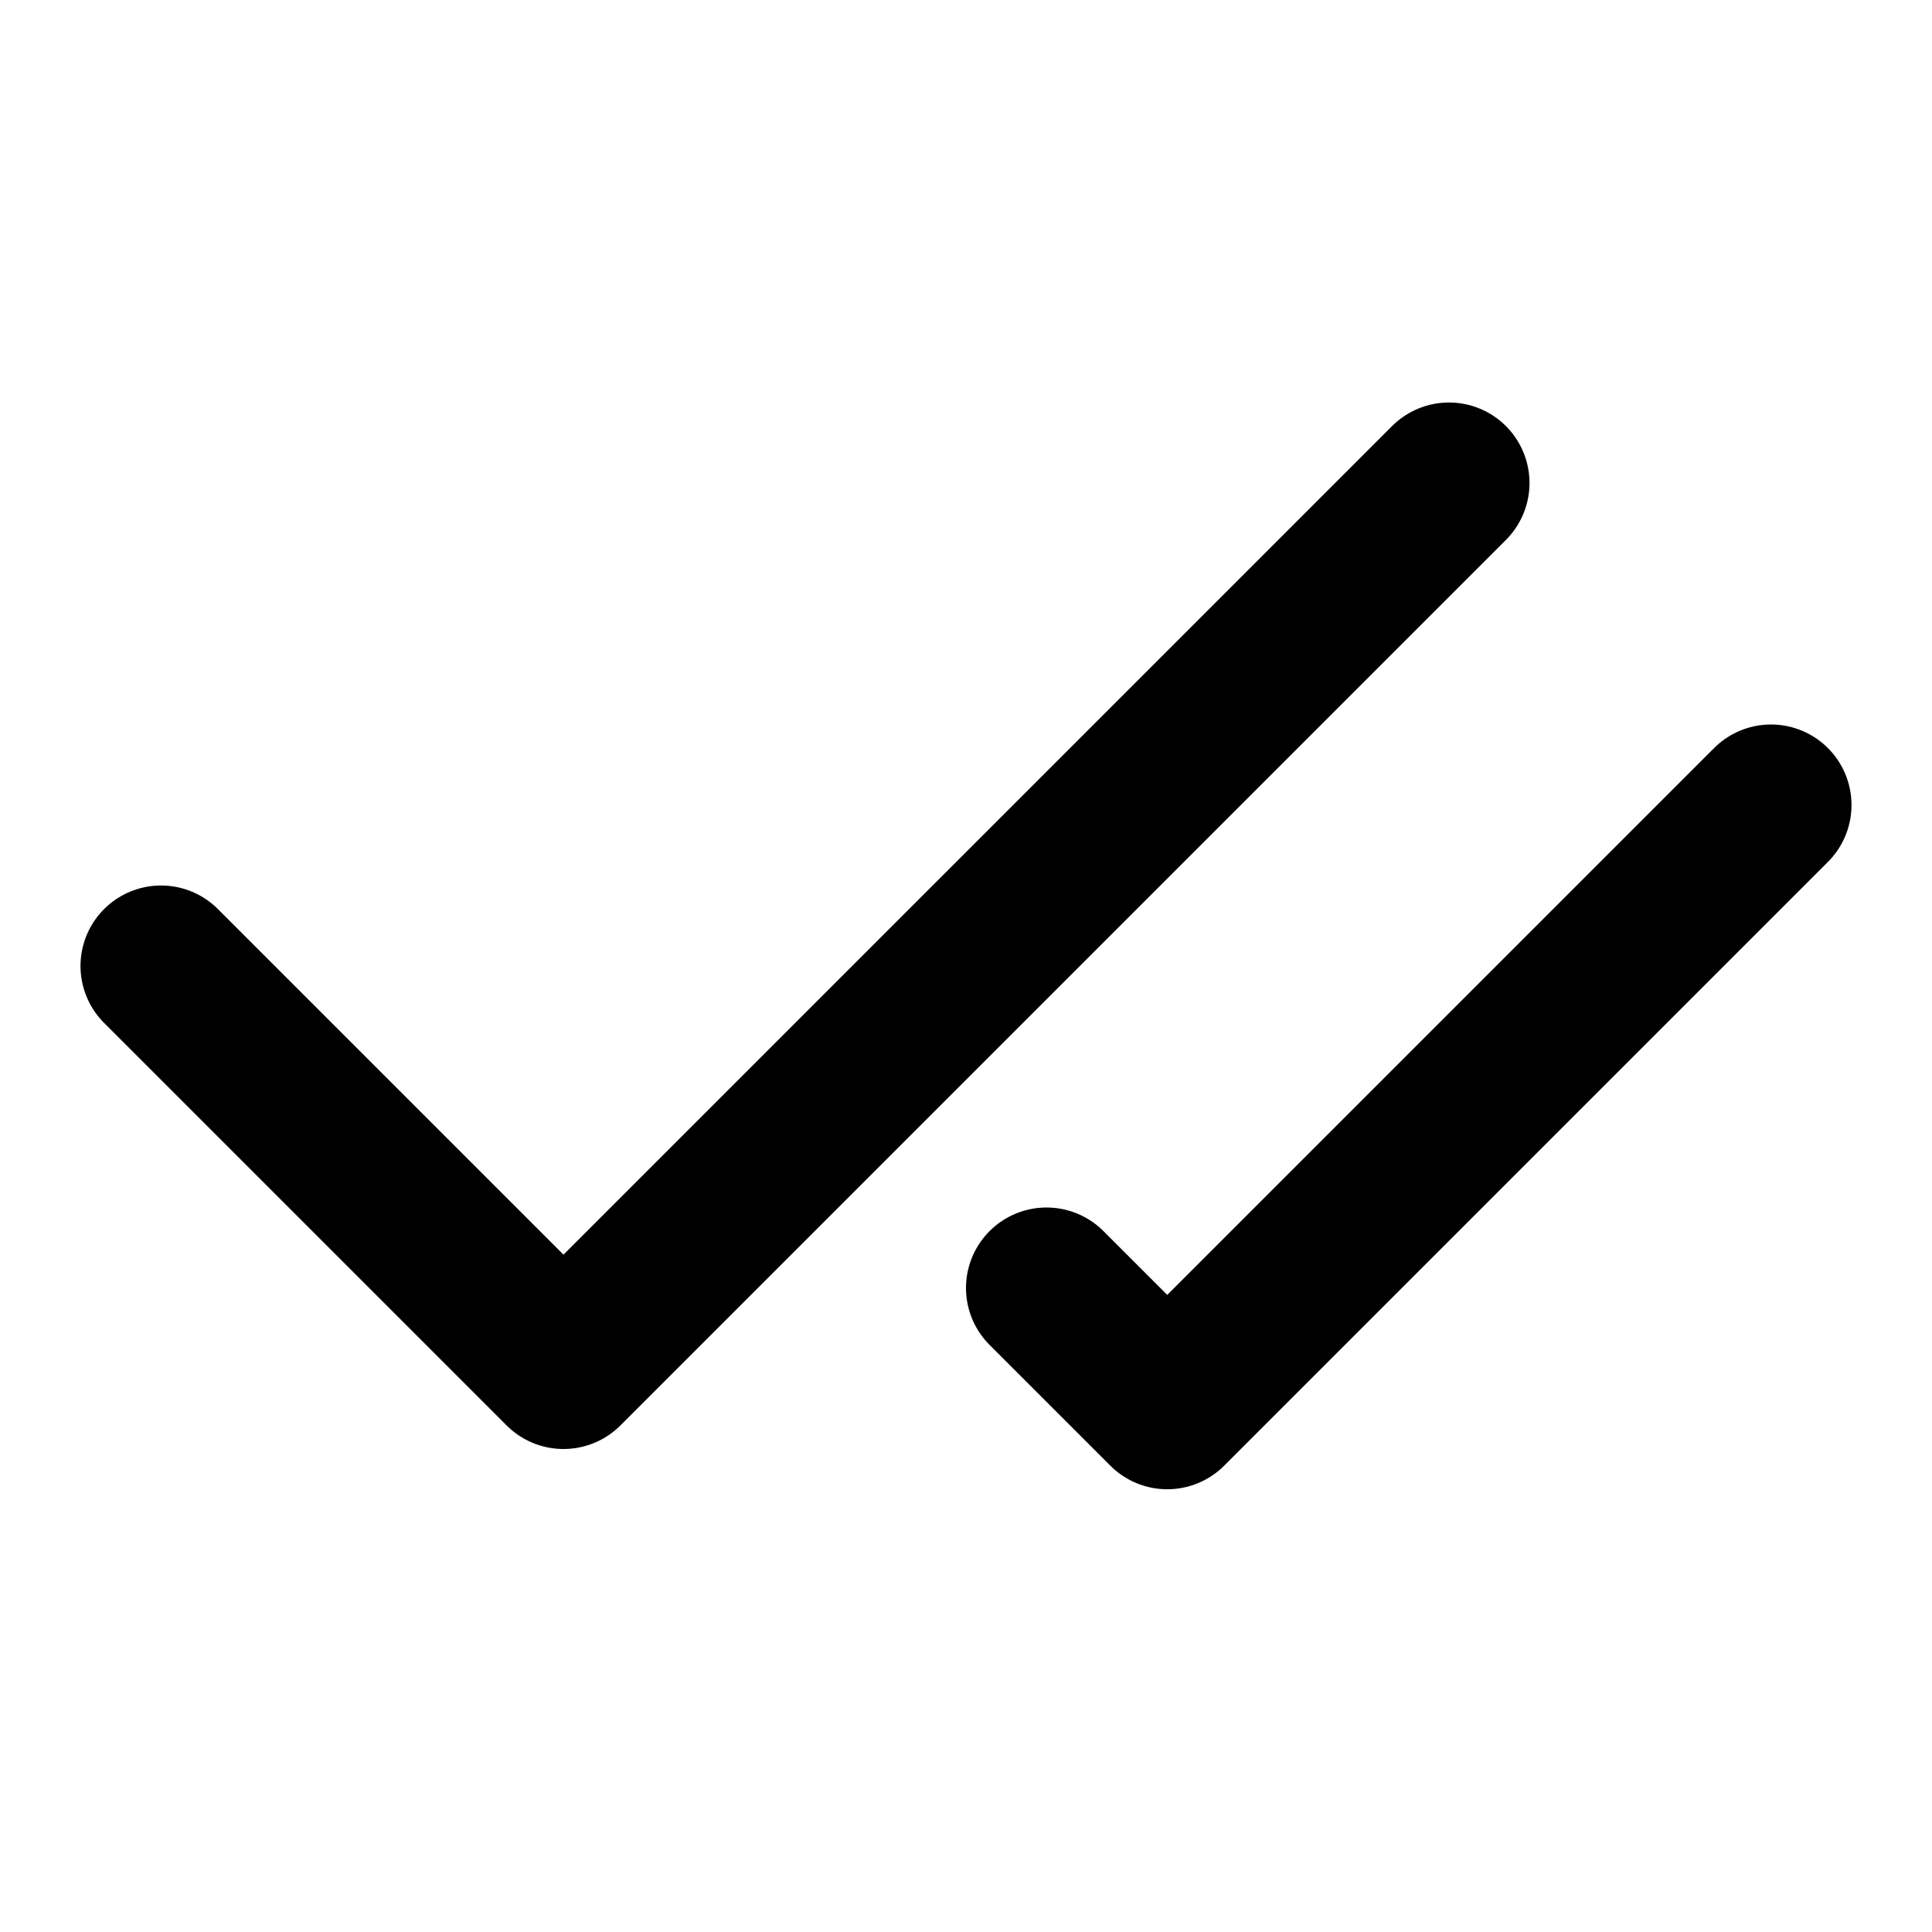
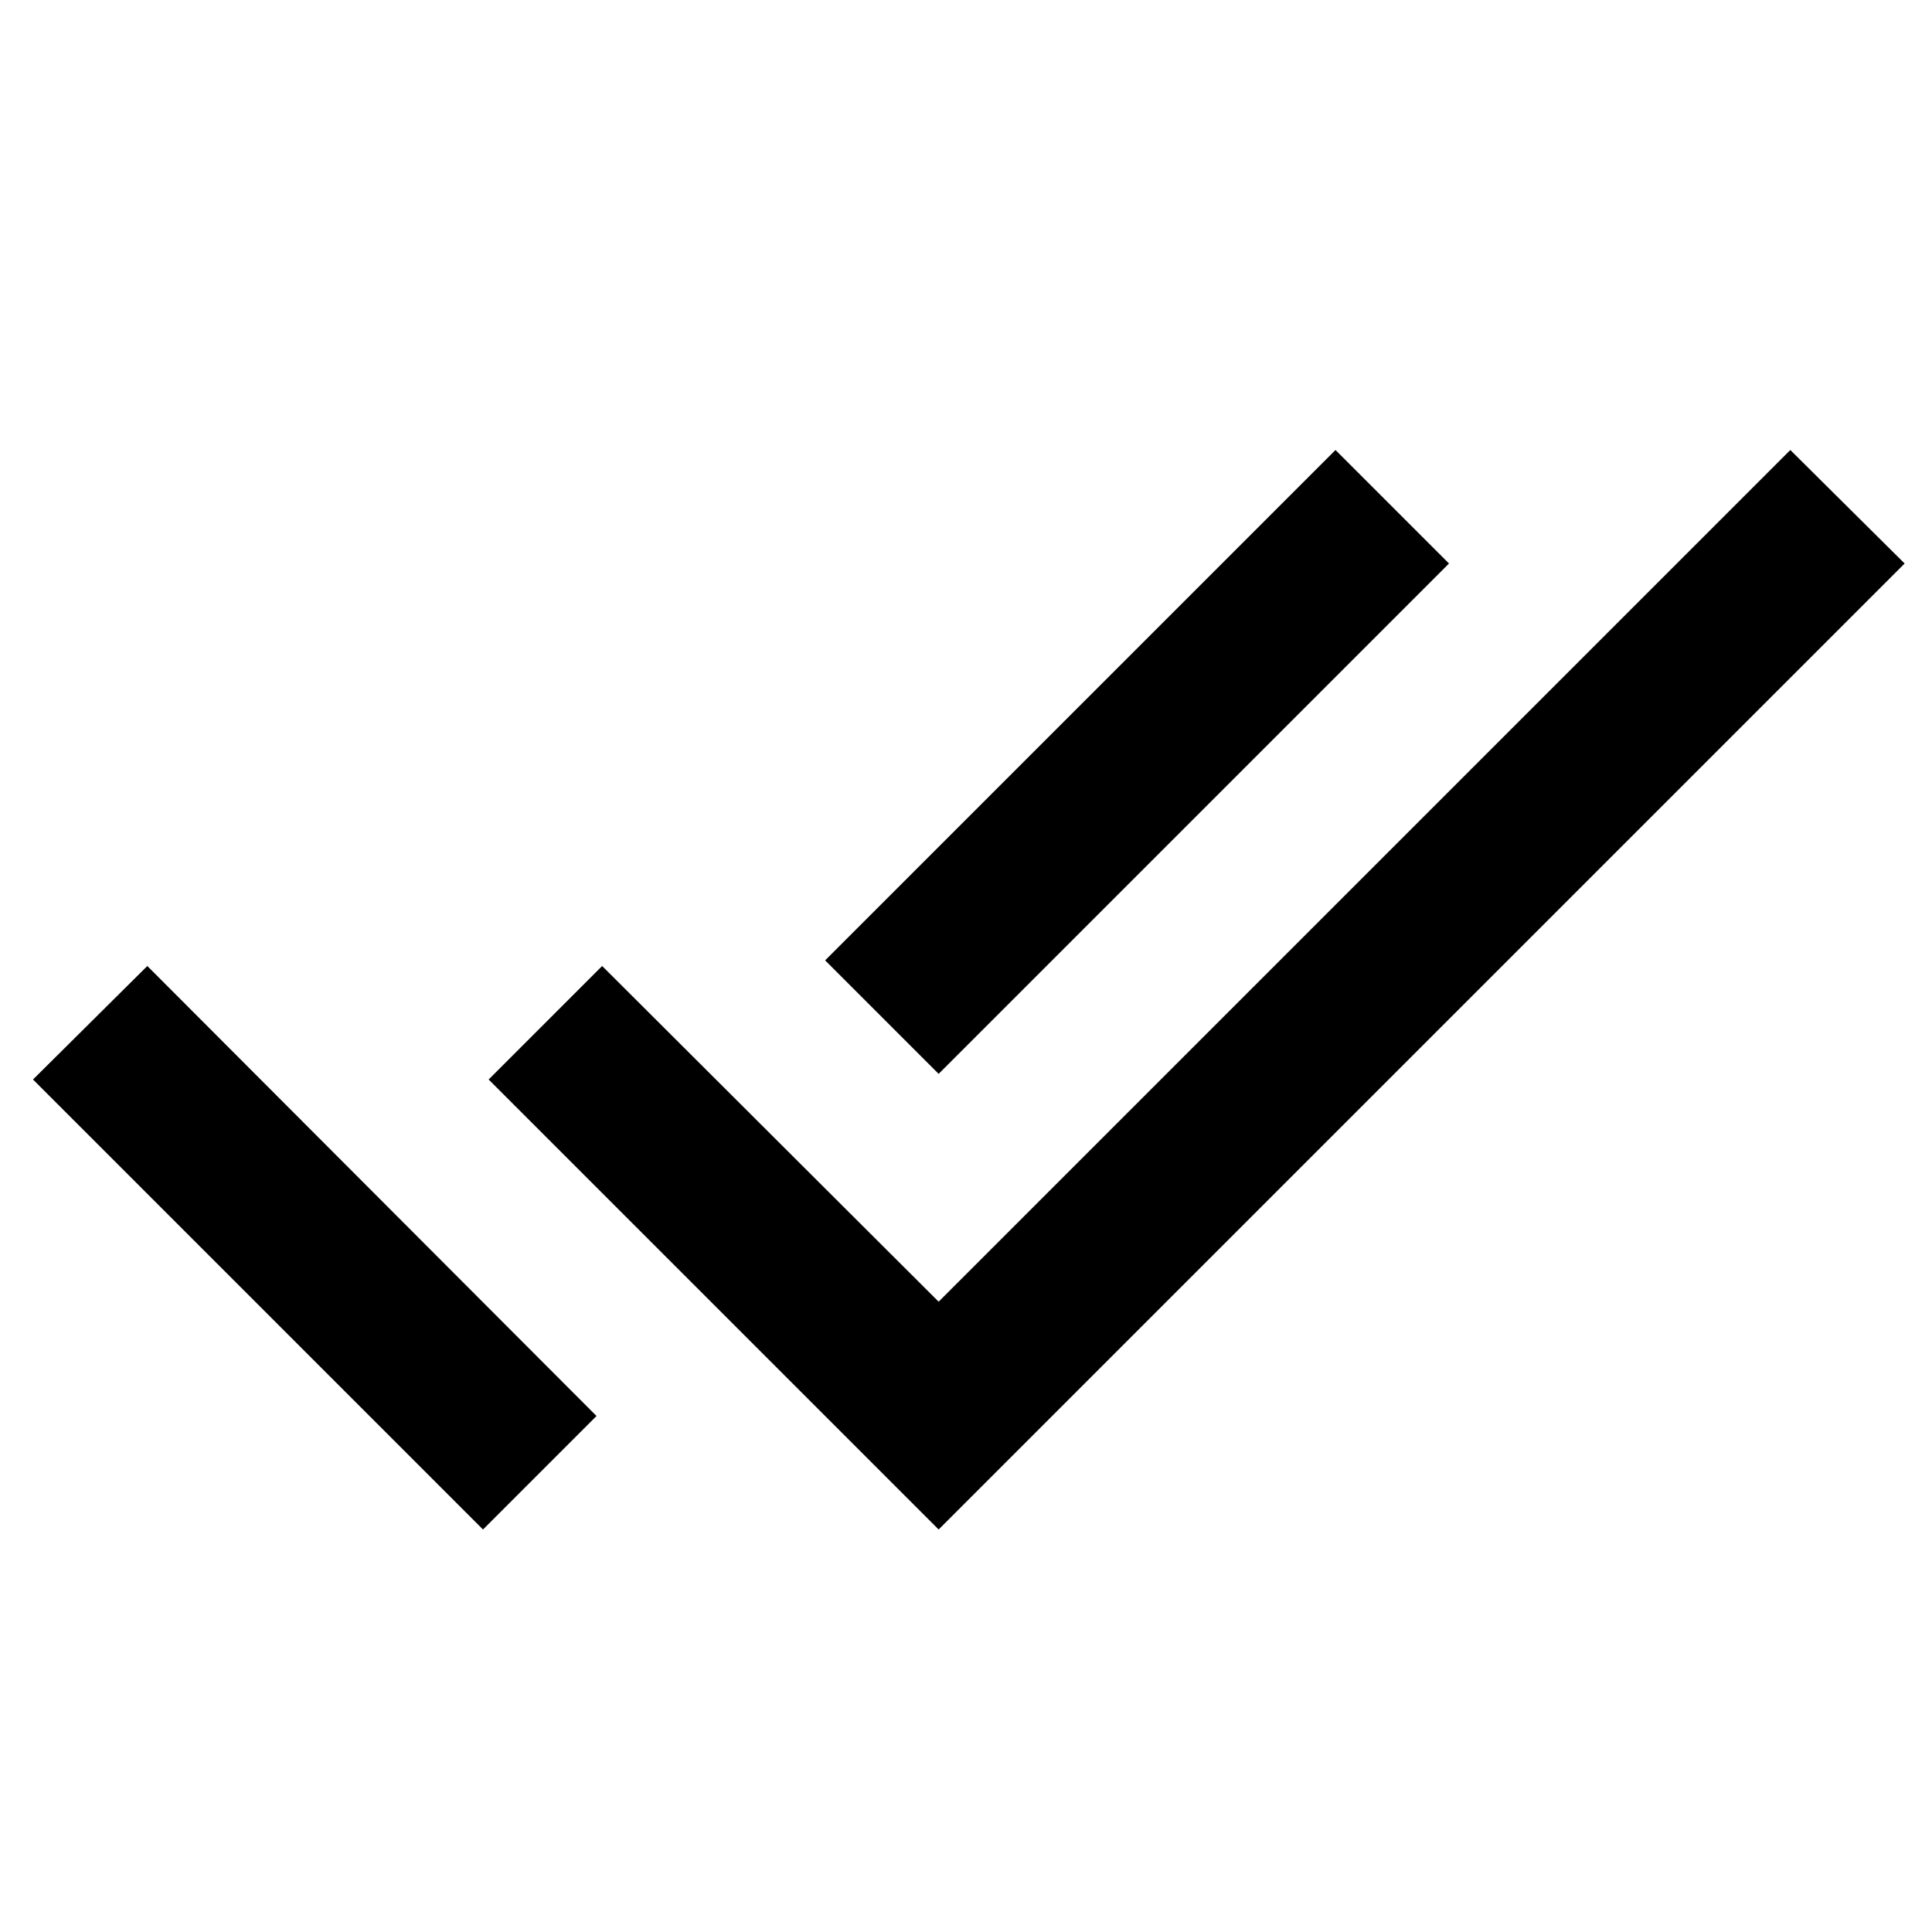
- <svg xmlns="http://www.w3.org/2000/svg" width="24" height="24" viewBox="0 0 24 24" fill="none" stroke="#000000" stroke-width="2" stroke-linecap="round" stroke-linejoin="round">
-   <path d="M18 6 7 17l-5-5" />
-   <path d="m22 10-7.5 7.5L13 16" />
+ <svg xmlns="http://www.w3.org/2000/svg" width="24" height="24" viewBox="0 0 24 24" fill="#000000">
+   <path d="m18 7-1.41-1.41-6.34 6.34 1.41 1.41zm4.24-1.41L11.66 16.17 7.48 12l-1.41 1.41L11.66 19l12-12zM.41 13.41 6 19l1.41-1.41L1.83 12z" />
</svg>
